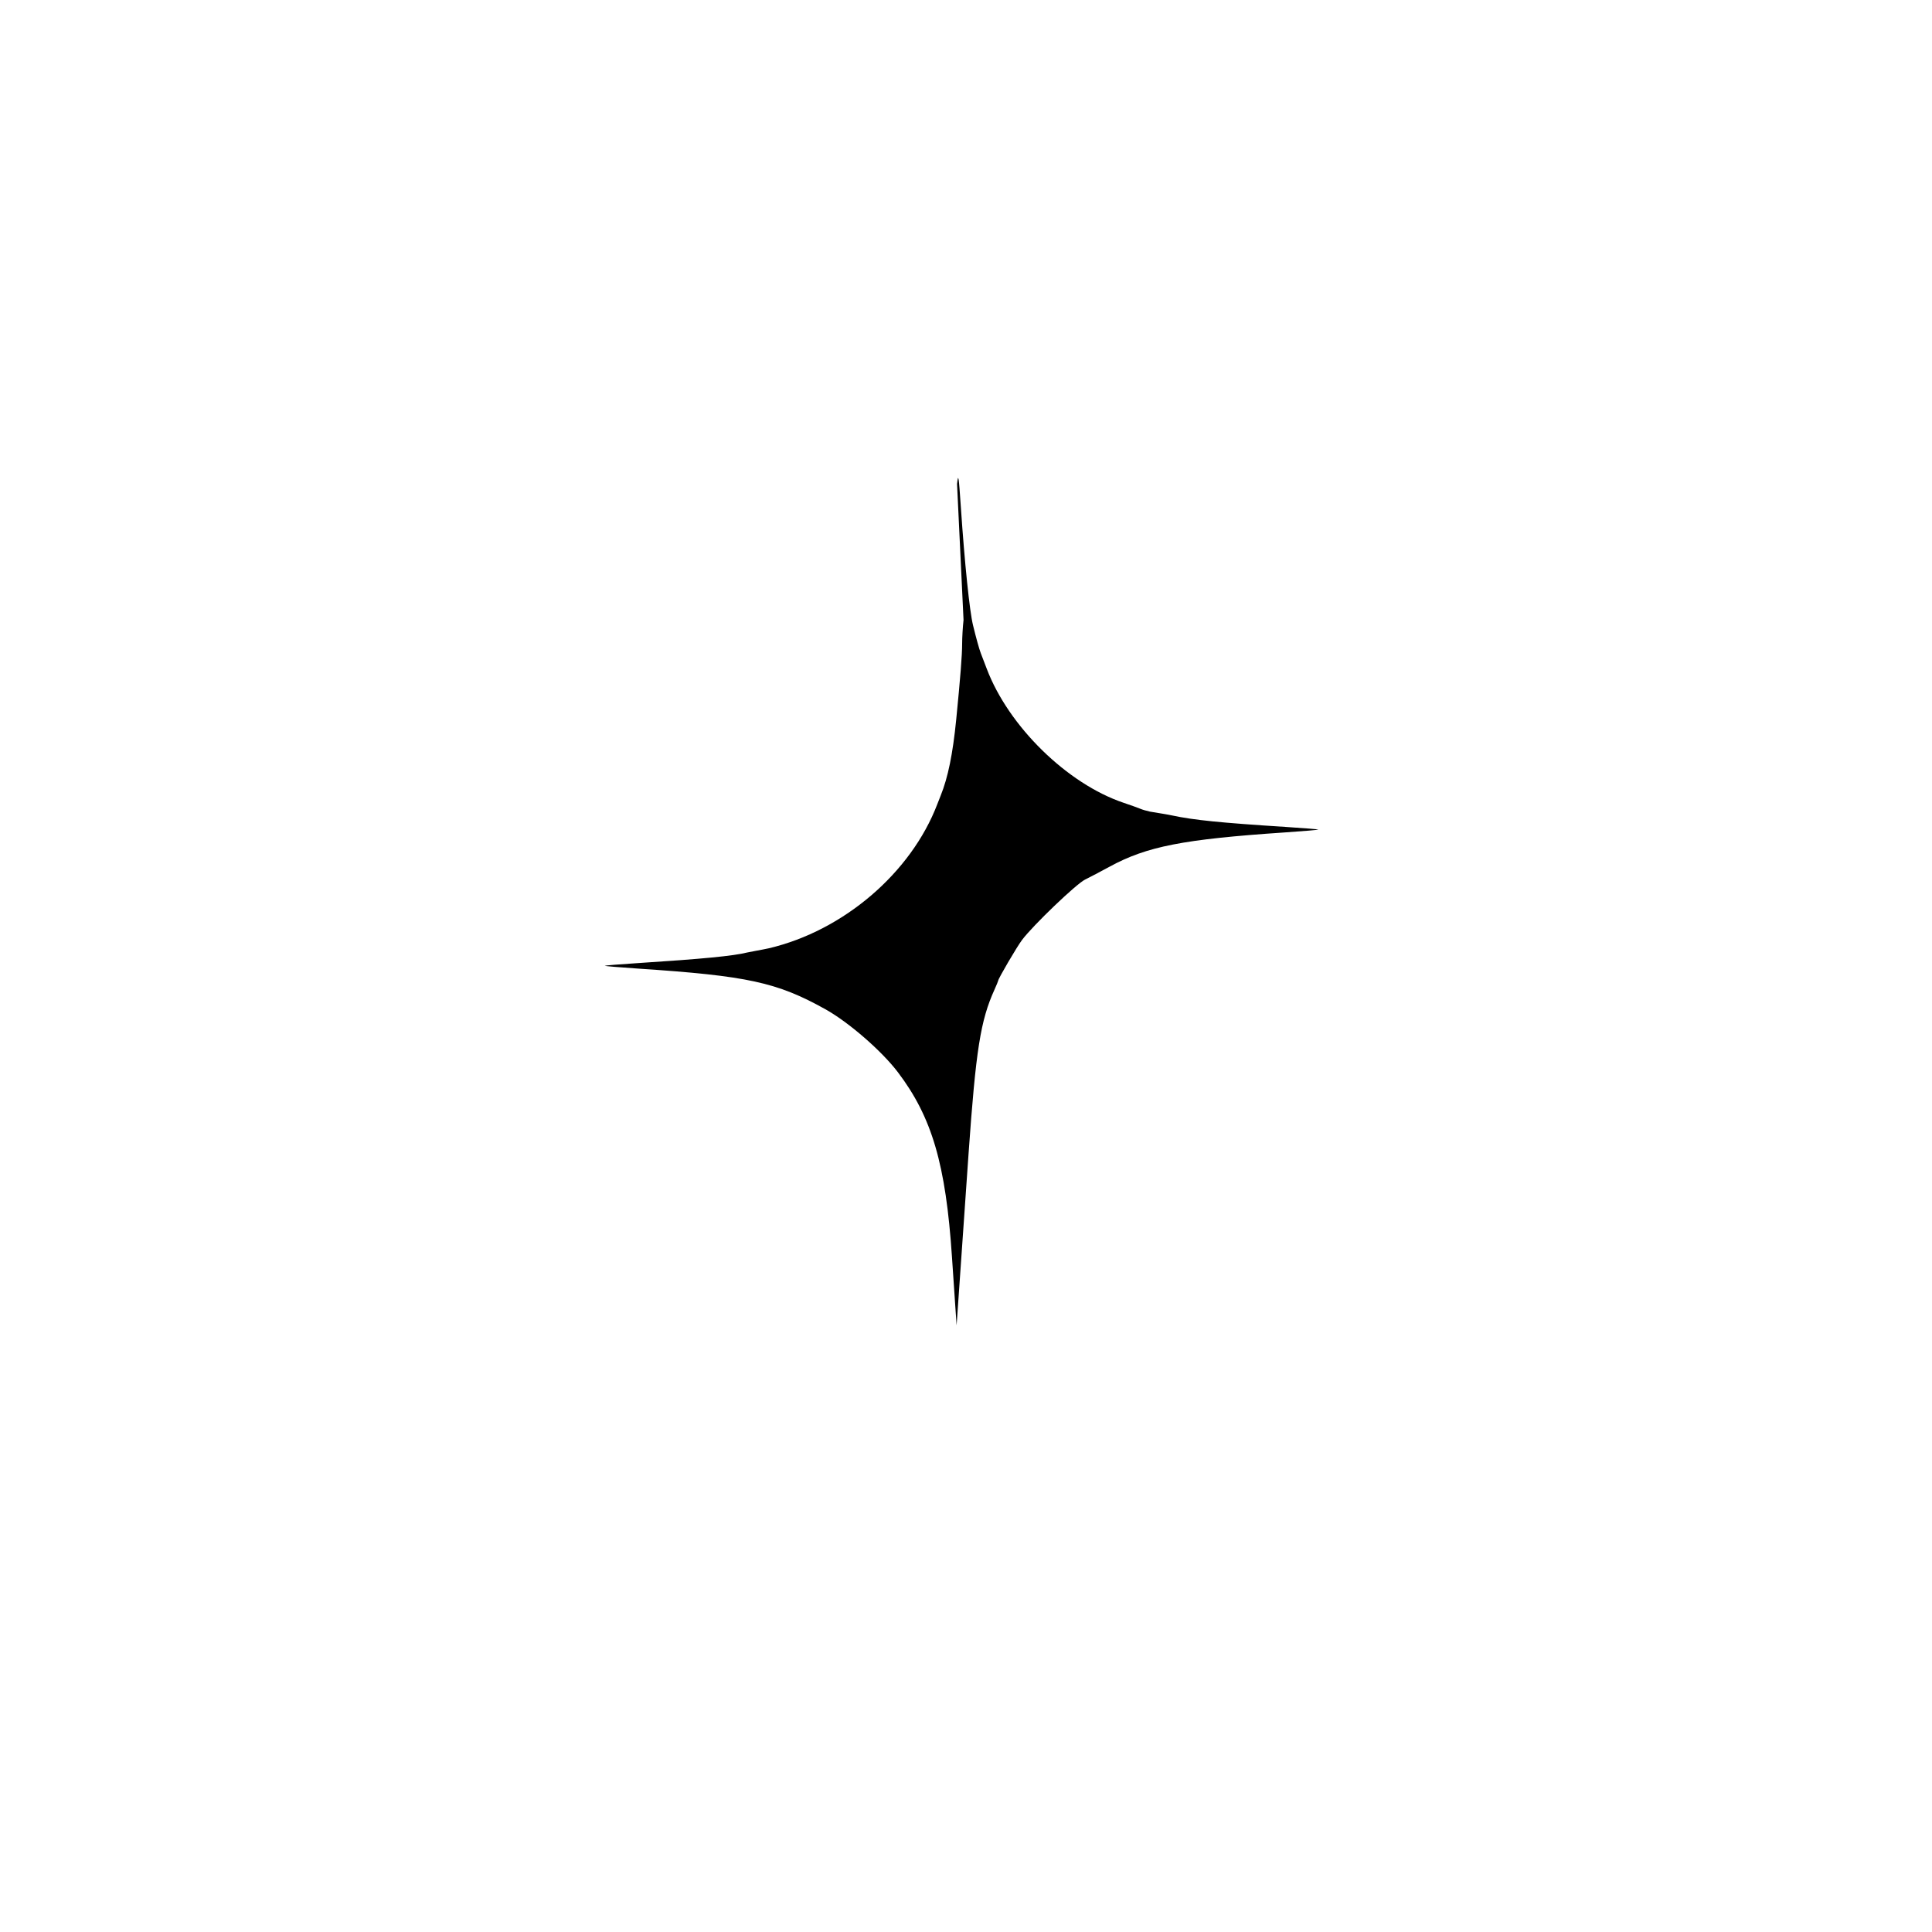
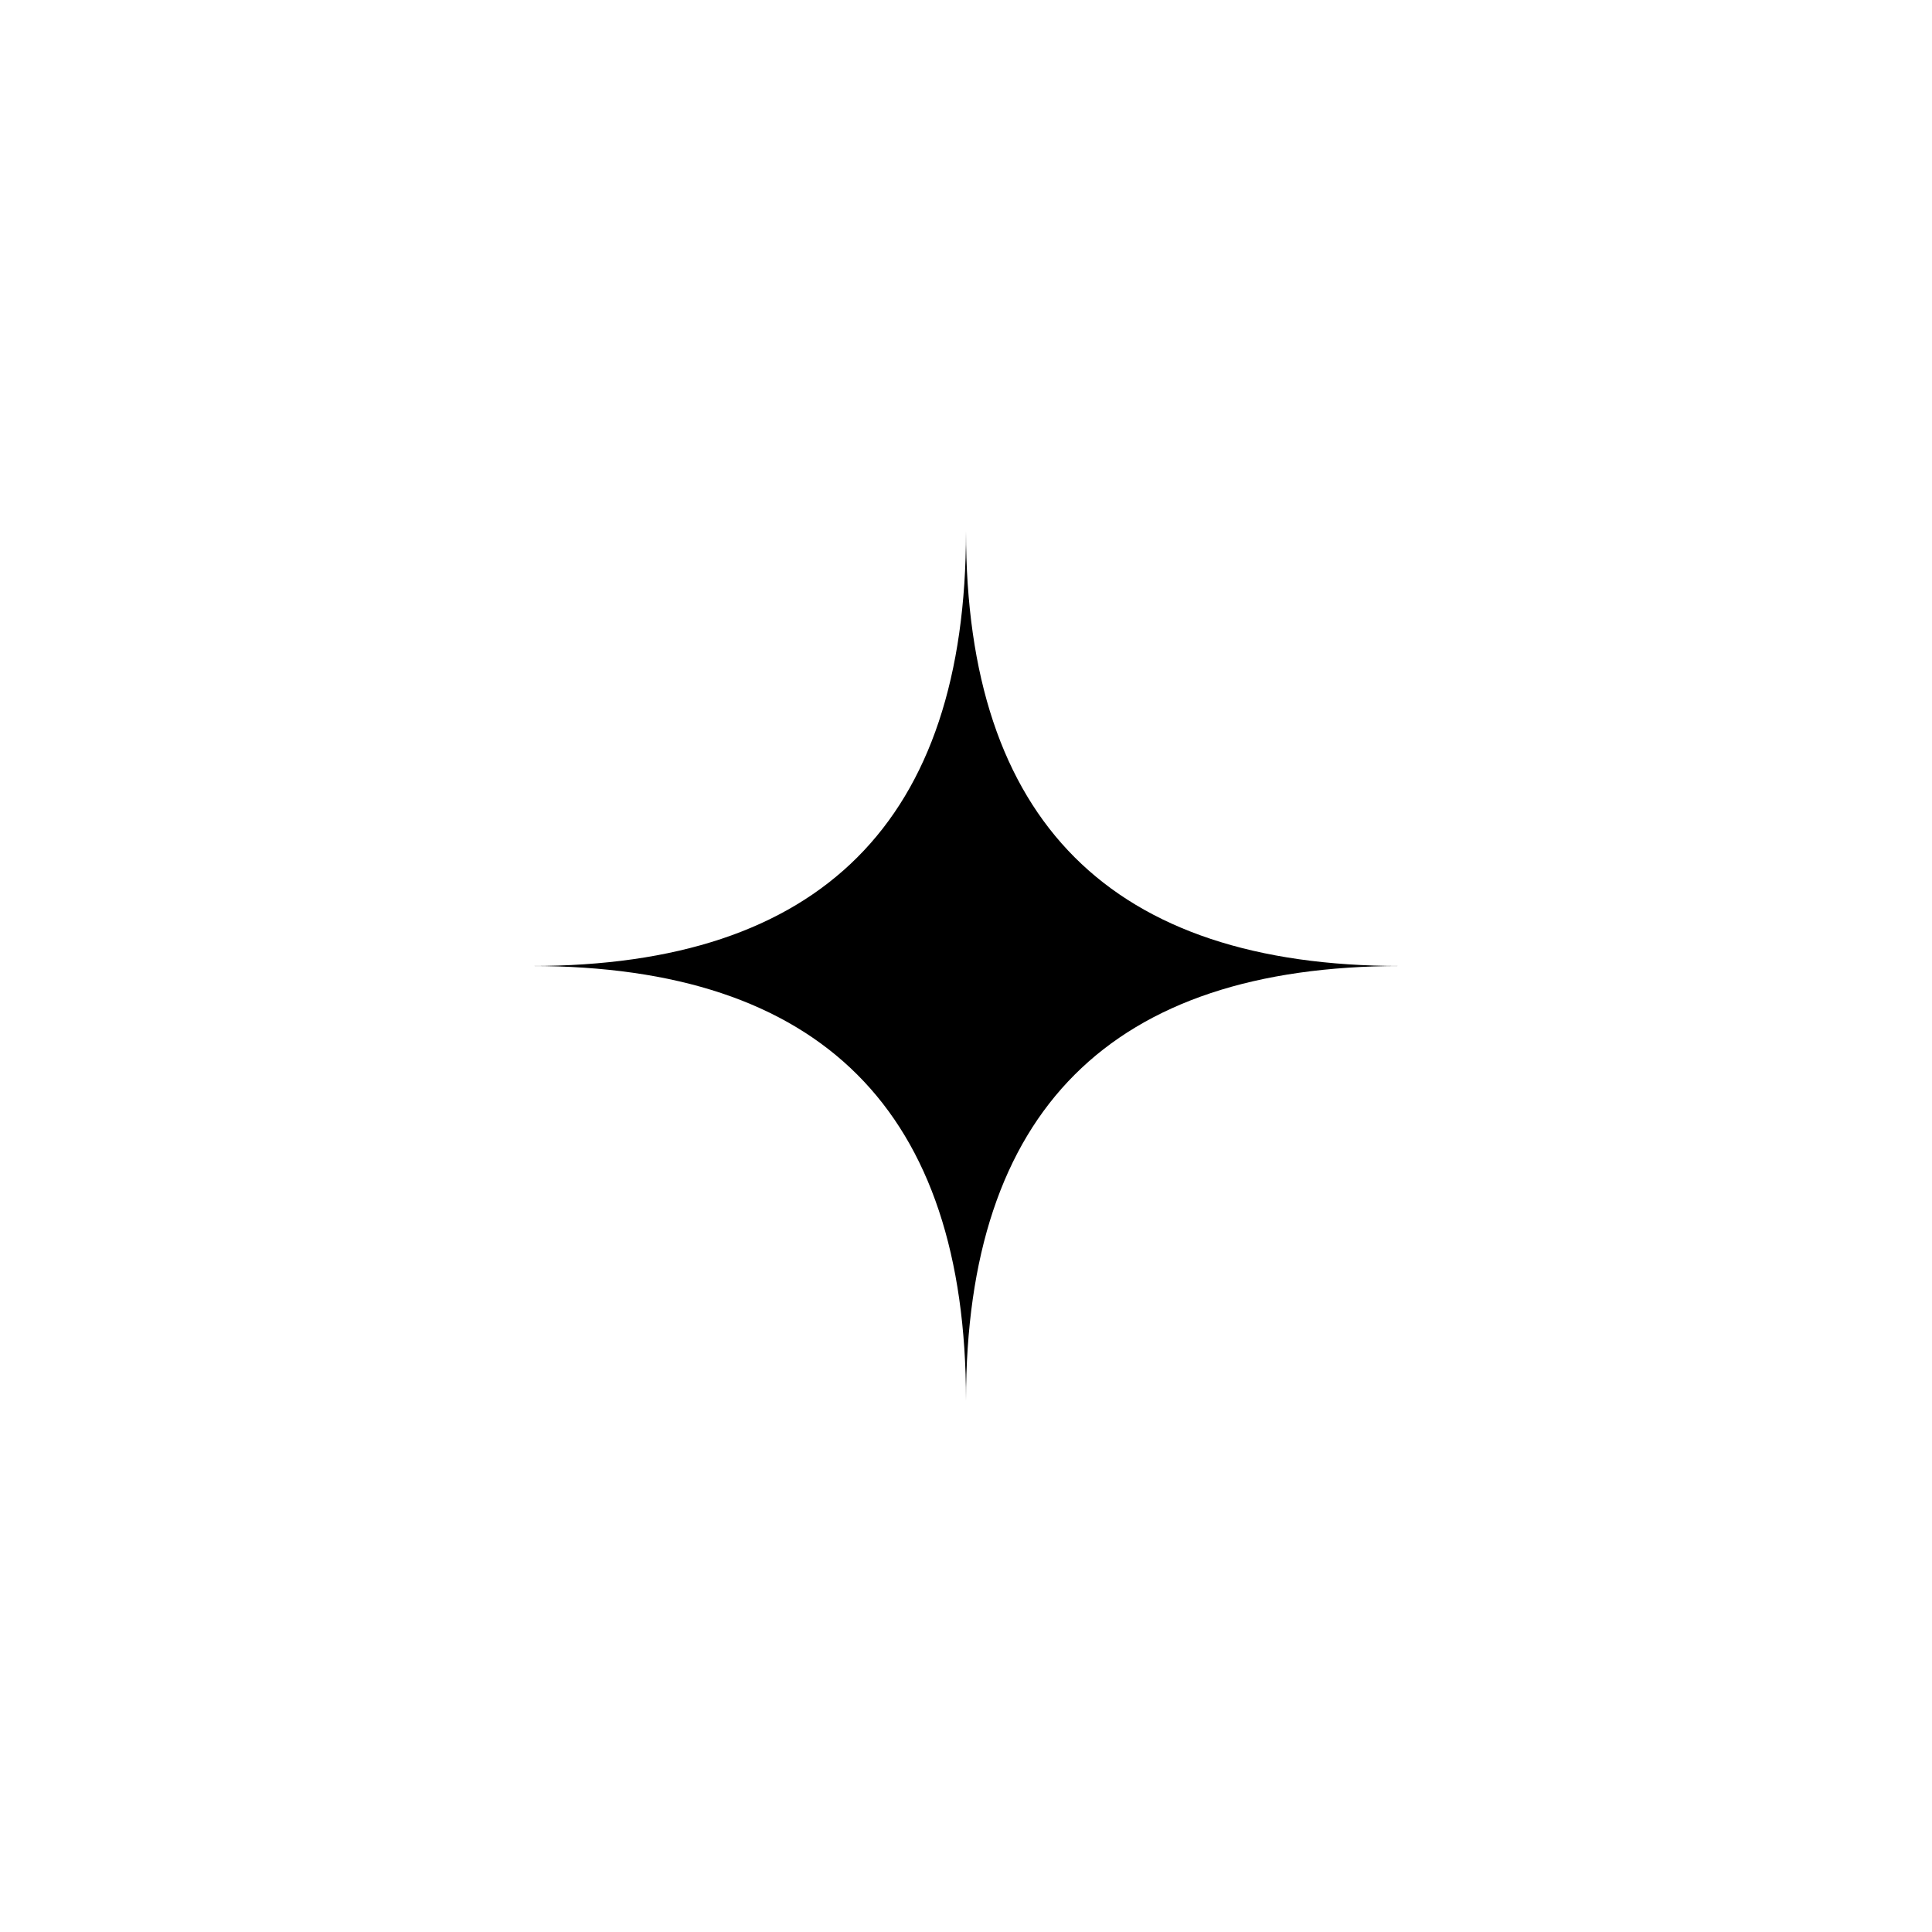
<svg xmlns="http://www.w3.org/2000/svg" width="400" height="400" viewBox="0 0 400 400">
-   <path d="M199.49 128.36c-.16 1.407-.29 3.637-.29 4.955 0 2.292-.37 7.01-1.229 15.686-.703 7.087-1.701 11.972-3.207 15.7-.2.495-.519 1.305-.708 1.8-5.439 14.227-19.406 26.179-34.856 29.826-1.79.388-3.95.739-4.5.877-2.844.714-9.249 1.335-22.581 2.192-3.73.239-6.836.49-6.902.556-.067.066 3.075.333 6.981.592 22.581 1.498 28.664 2.821 38.702 8.417 4.821 2.688 11.682 8.651 15.006 13.041 7.055 9.319 9.908 19.06 11.186 38.2.228 3.41.537 8 .688 10.2l.275 4 2.479-35.6c1.515-21.487 2.466-27.499 5.357-33.896.422-.932.767-1.768.767-1.857 0-.406 3.872-7.018 4.947-8.447 2.298-3.054 11.228-11.605 13.055-12.501.989-.484 3.267-1.681 5.062-2.66 7.712-4.202 15.279-5.683 36.237-7.093 3.906-.262 7.047-.531 6.981-.597-.065-.066-3.081-.309-6.701-.541-13.683-.875-19.054-1.418-23.581-2.382-1.79-.373-3.94-.658-4.6-.797-.66-.138-1.56-.406-2-.595-.44-.189-1.97-.737-3.4-1.217-11.692-3.929-23.849-15.833-28.37-27.779-.5-1.32-1.051-2.76-1.224-3.2-.315-.798-.969-3.151-1.613-5.8-.713-2.932-1.731-12.817-2.514-24.4-.448-6.621-.531-7.131-.79-4.841z" fill="#000000" />
+   <path d="M 200 110             Q 200 200 290 200             Q 200 200 200 290             Q 200 200 110 200             Q 200 200 200 110 Z" fill="currentColor" />
</svg>
